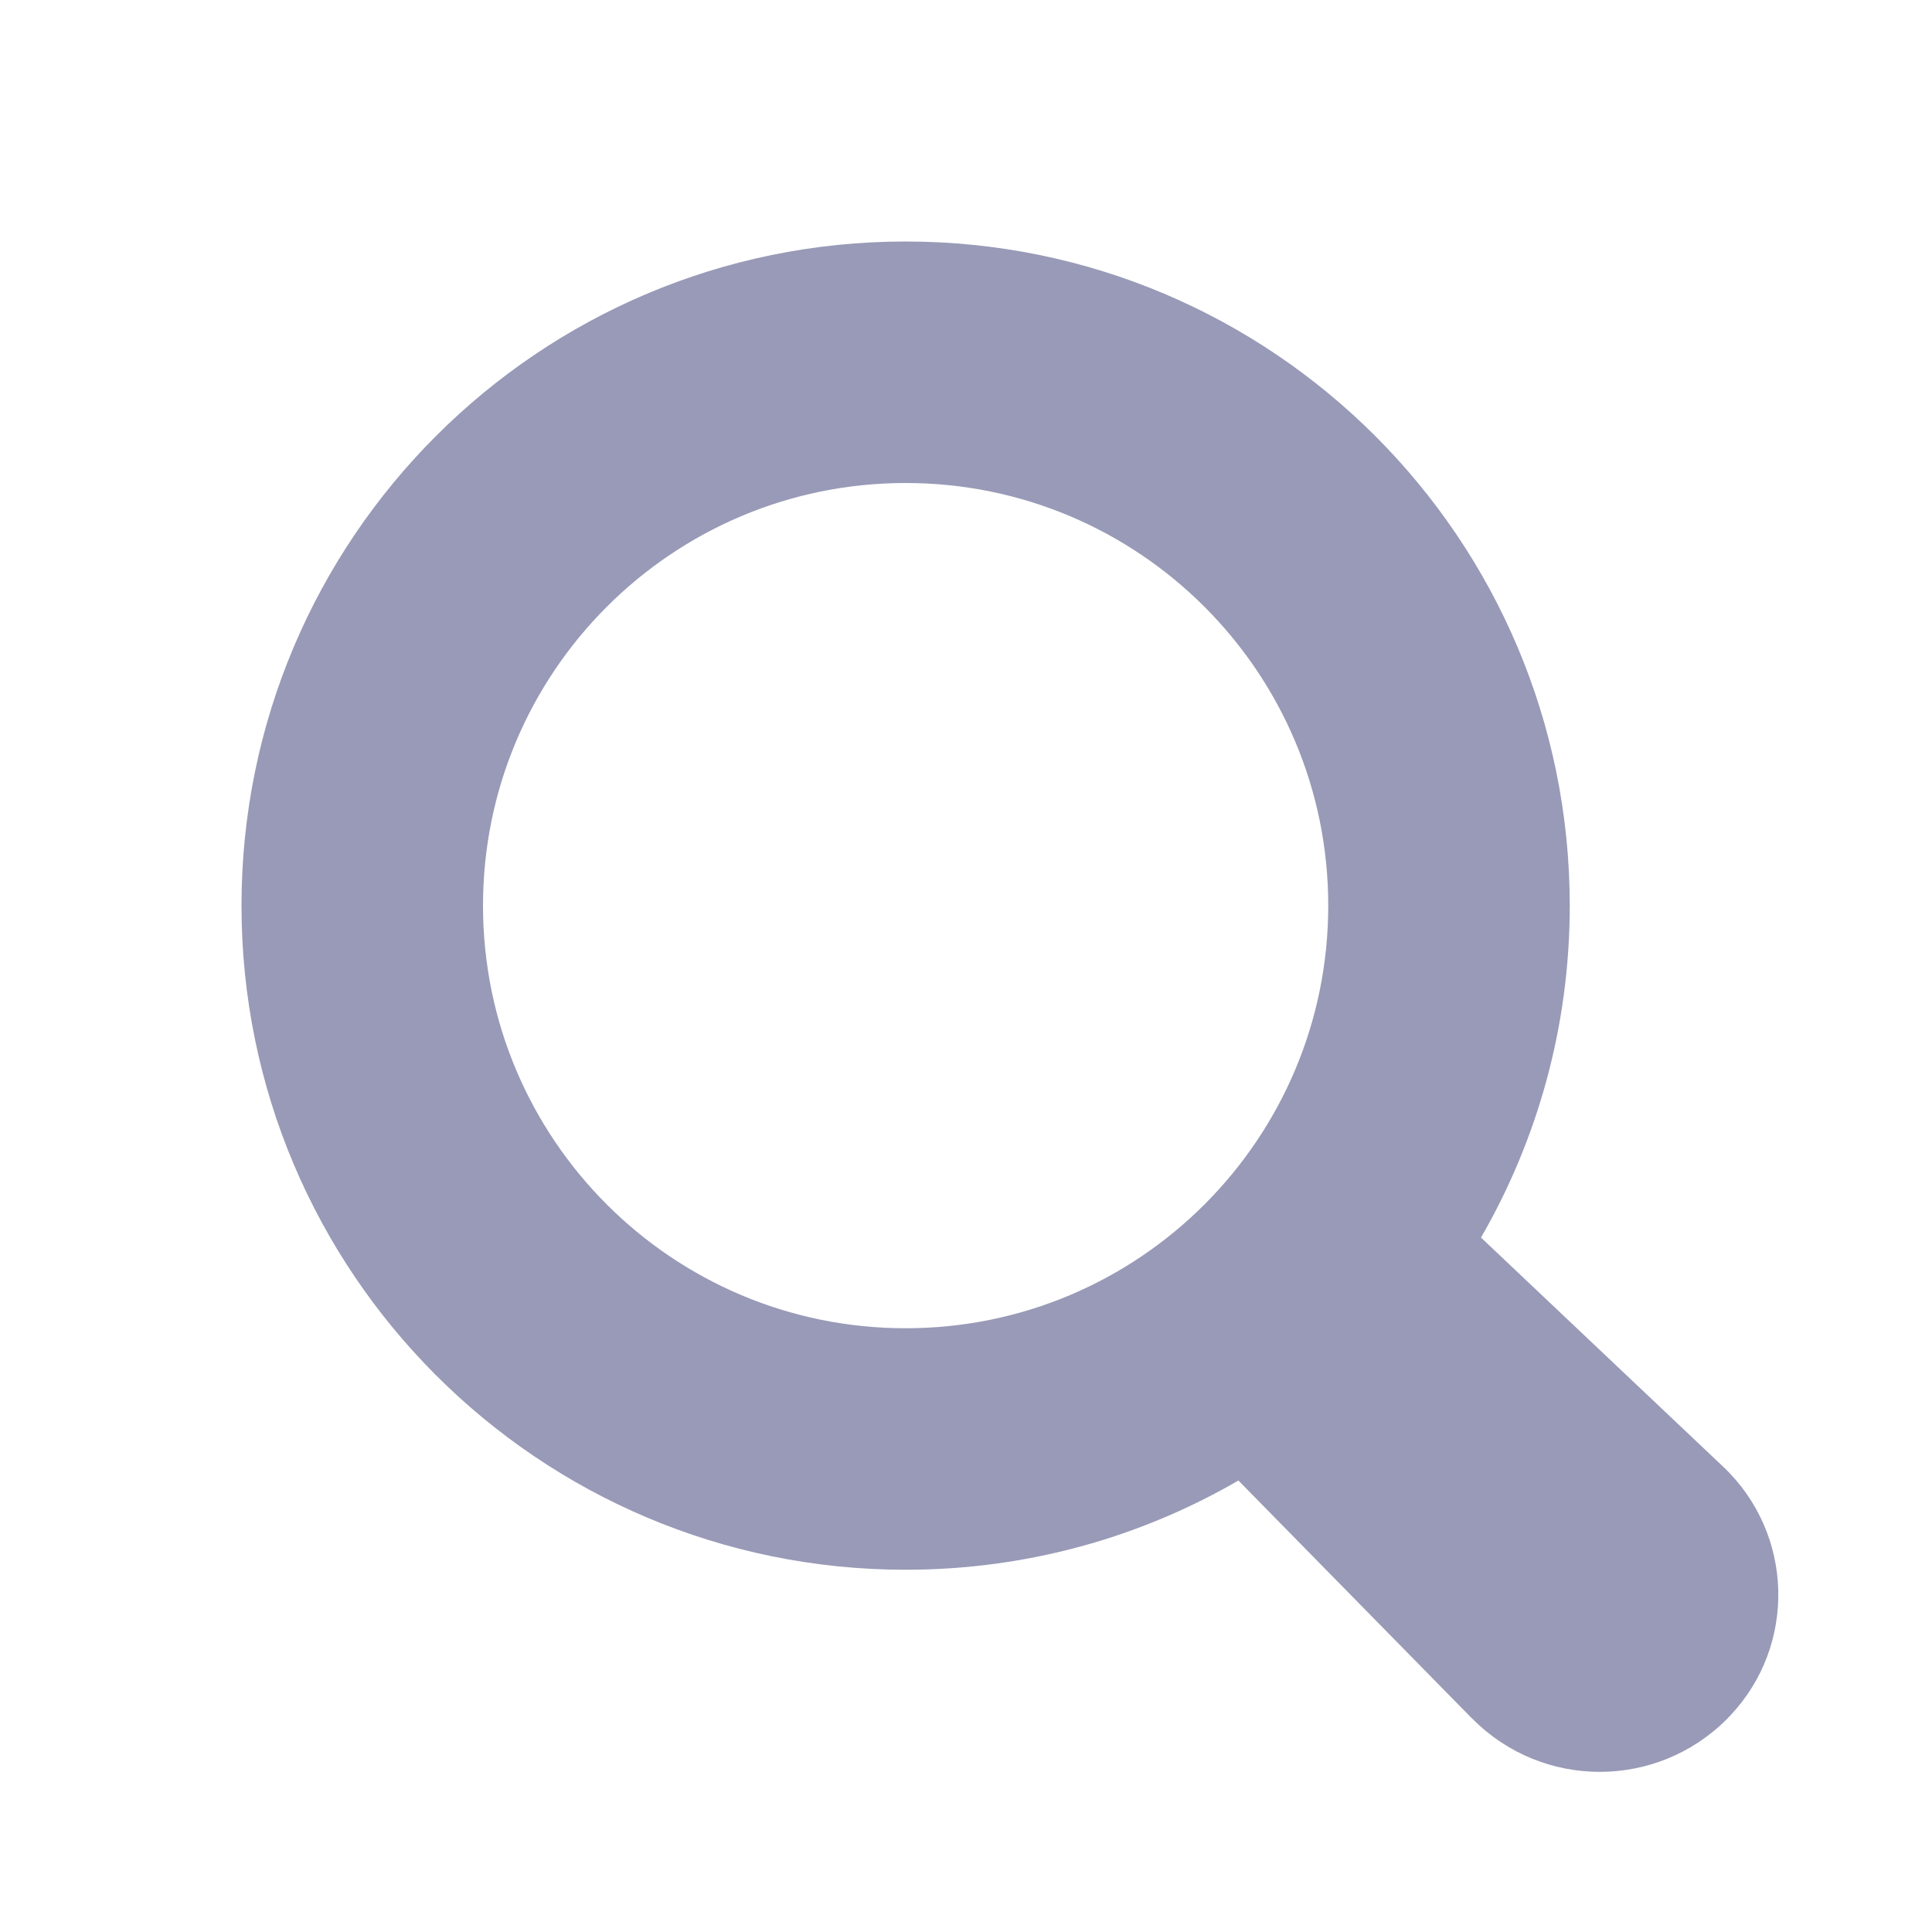
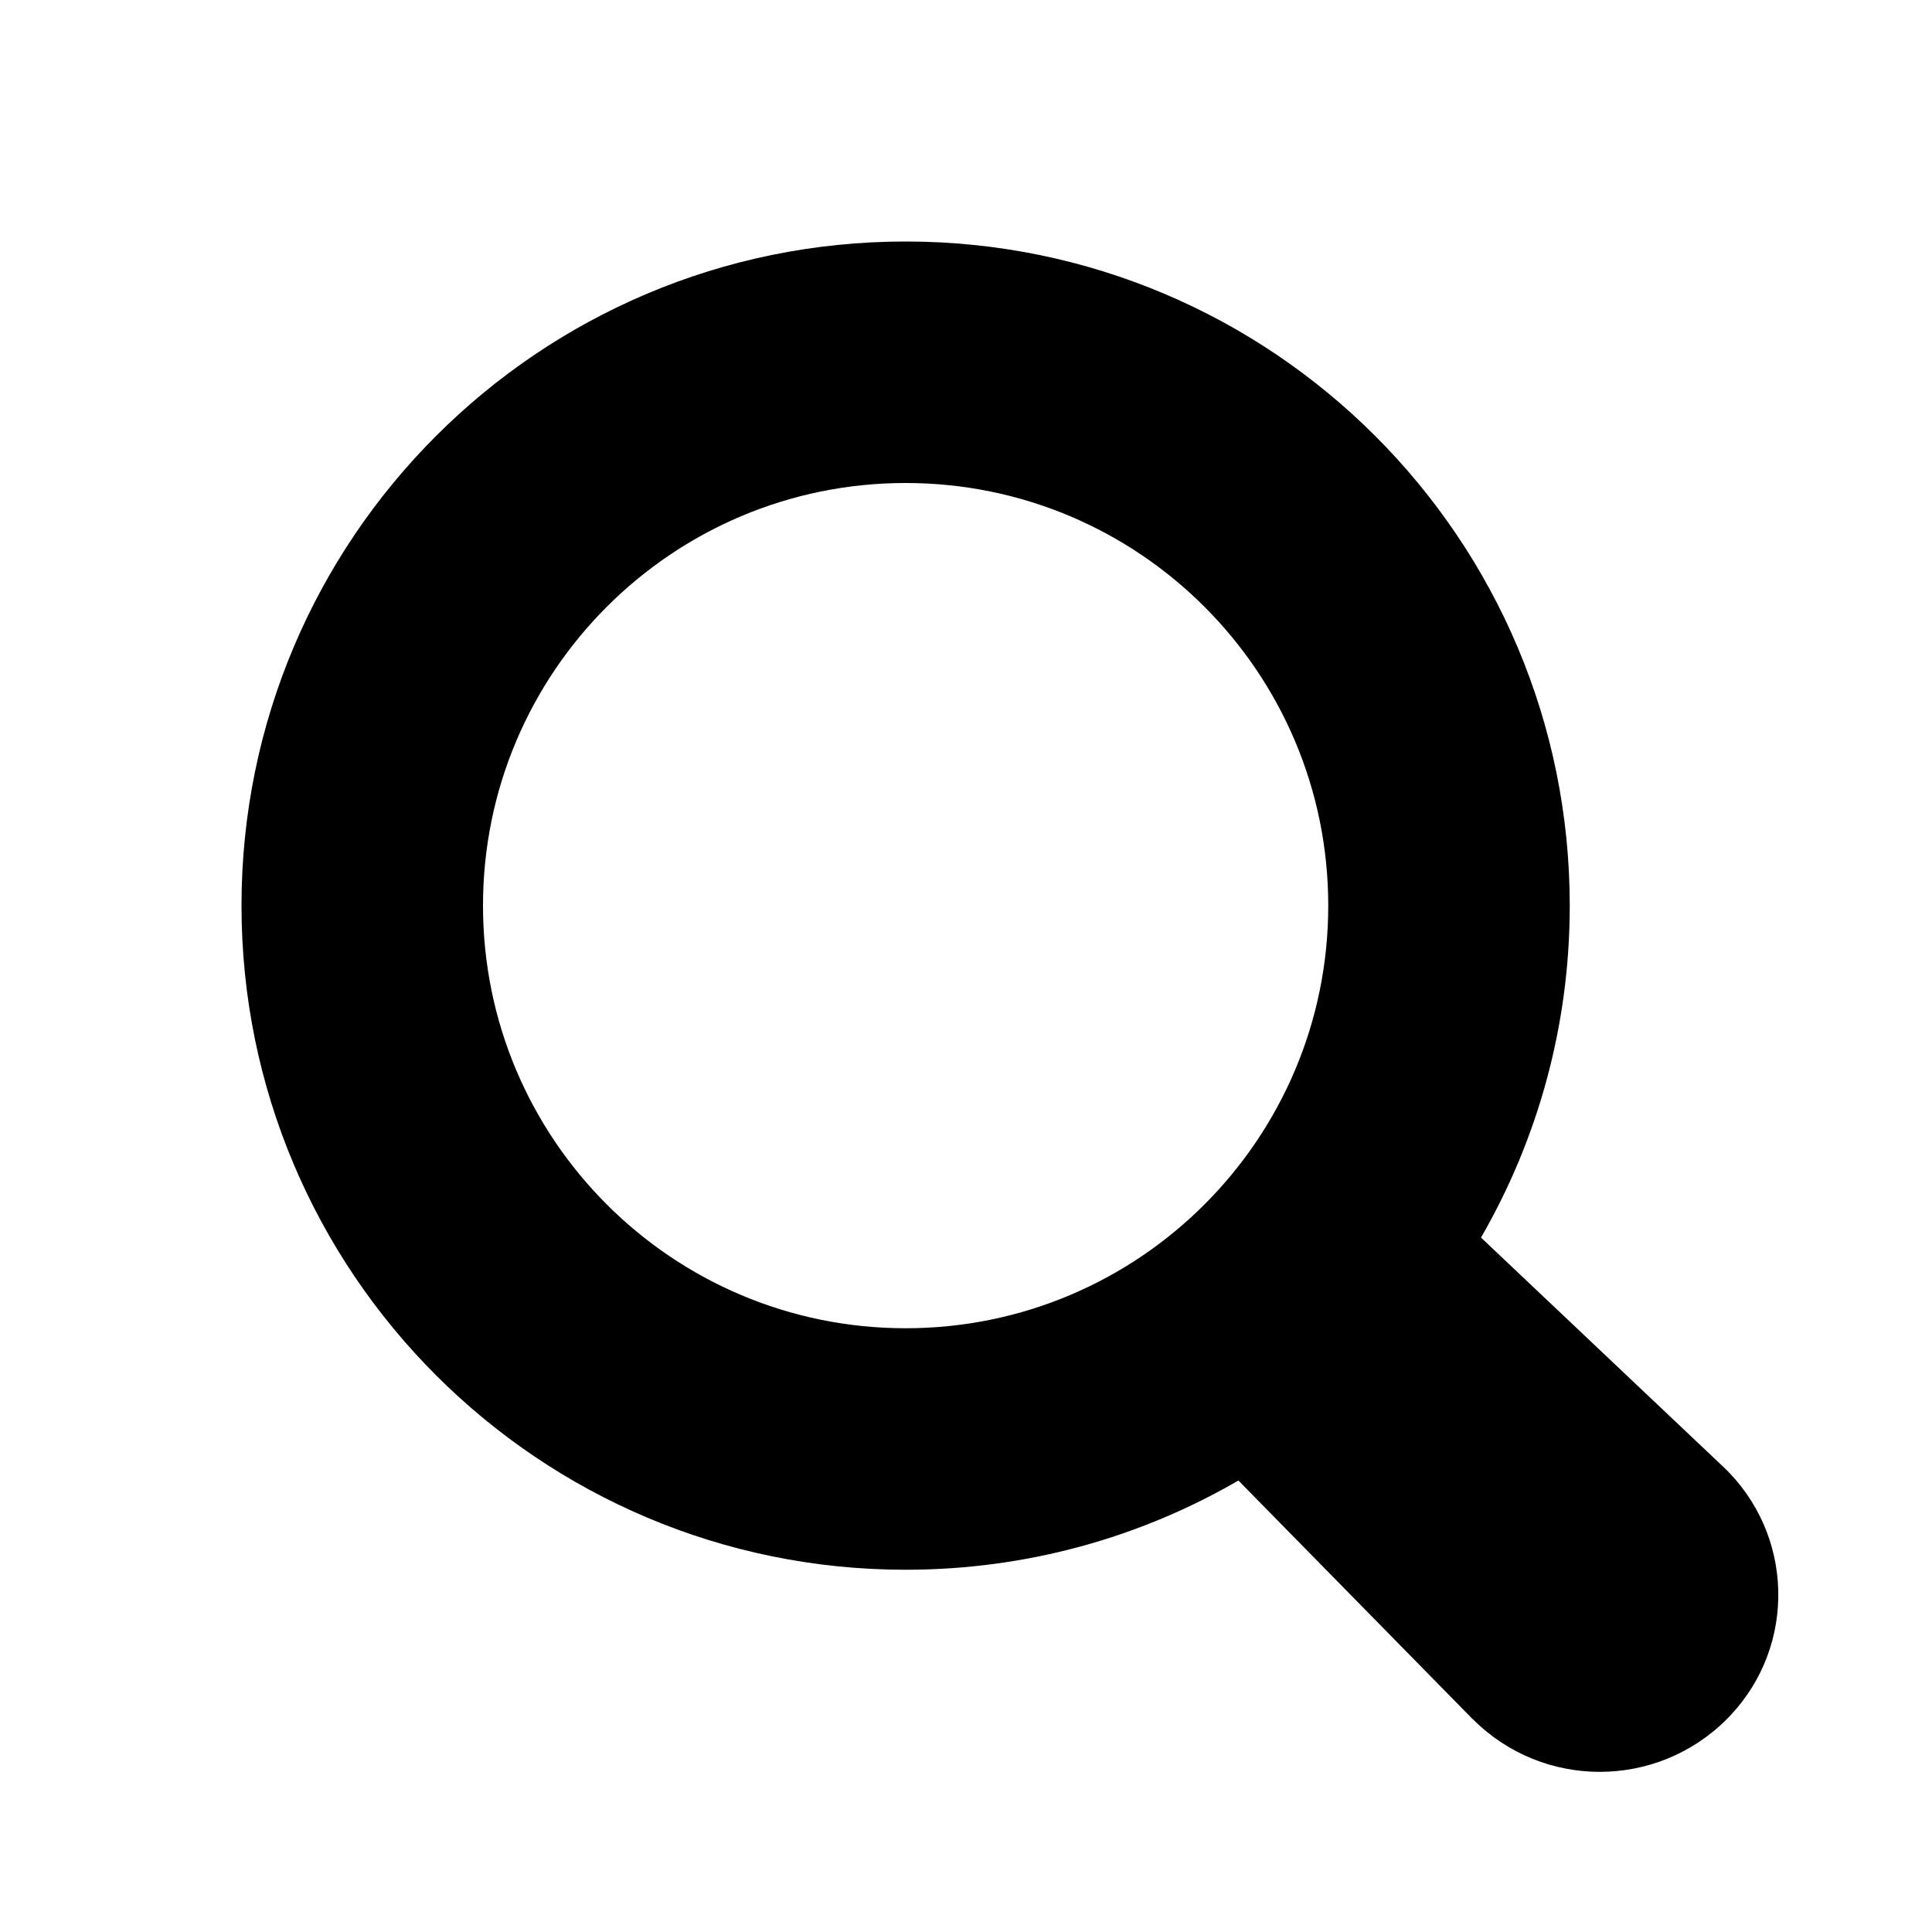
<svg xmlns="http://www.w3.org/2000/svg" width="1em" height="1em" viewBox="0 0 16 16" version="1.1">
  <g id="✔️-Collections" stroke="none" stroke-width="1" fill="none" fill-rule="evenodd">
-     <g id="⚛️-Atoms---Icons" transform="translate(-299, -1142)" fill="#989AB7">
+     <g id="⚛️-Atoms---Icons" transform="translate(-299, -1142)" fill="currentColor">
      <g id="Collection---Icons" transform="translate(56, 56)">
        <g id="icons" transform="translate(0, 152)">
          <g id="search" transform="translate(0, 934)">
            <g id="Combined-Shape" transform="translate(243, 0)">
              <path d="M7.5,2 C10.538,2 13,4.462 13,7.5 C13,8.501 12.732,9.44 12.265,10.249 L14.271,12.147 C14.856,12.701 14.882,13.624 14.328,14.209 L14.3,14.238 L14.3,14.238 C13.719,14.819 12.778,14.819 12.198,14.238 C12.195,14.235 12.192,14.232 12.188,14.229 L10.256,12.261 C9.446,12.731 8.504,13 7.5,13 C4.462,13 2,10.538 2,7.5 C2,4.462 4.462,2 7.5,2 Z M7.5,11 C9.433,11 11,9.433 11,7.5 C11,5.567 9.433,4 7.5,4 C5.567,4 4,5.567 4,7.5 C4,9.433 5.567,11 7.5,11 Z" />
            </g>
          </g>
        </g>
      </g>
    </g>
  </g>
</svg>
